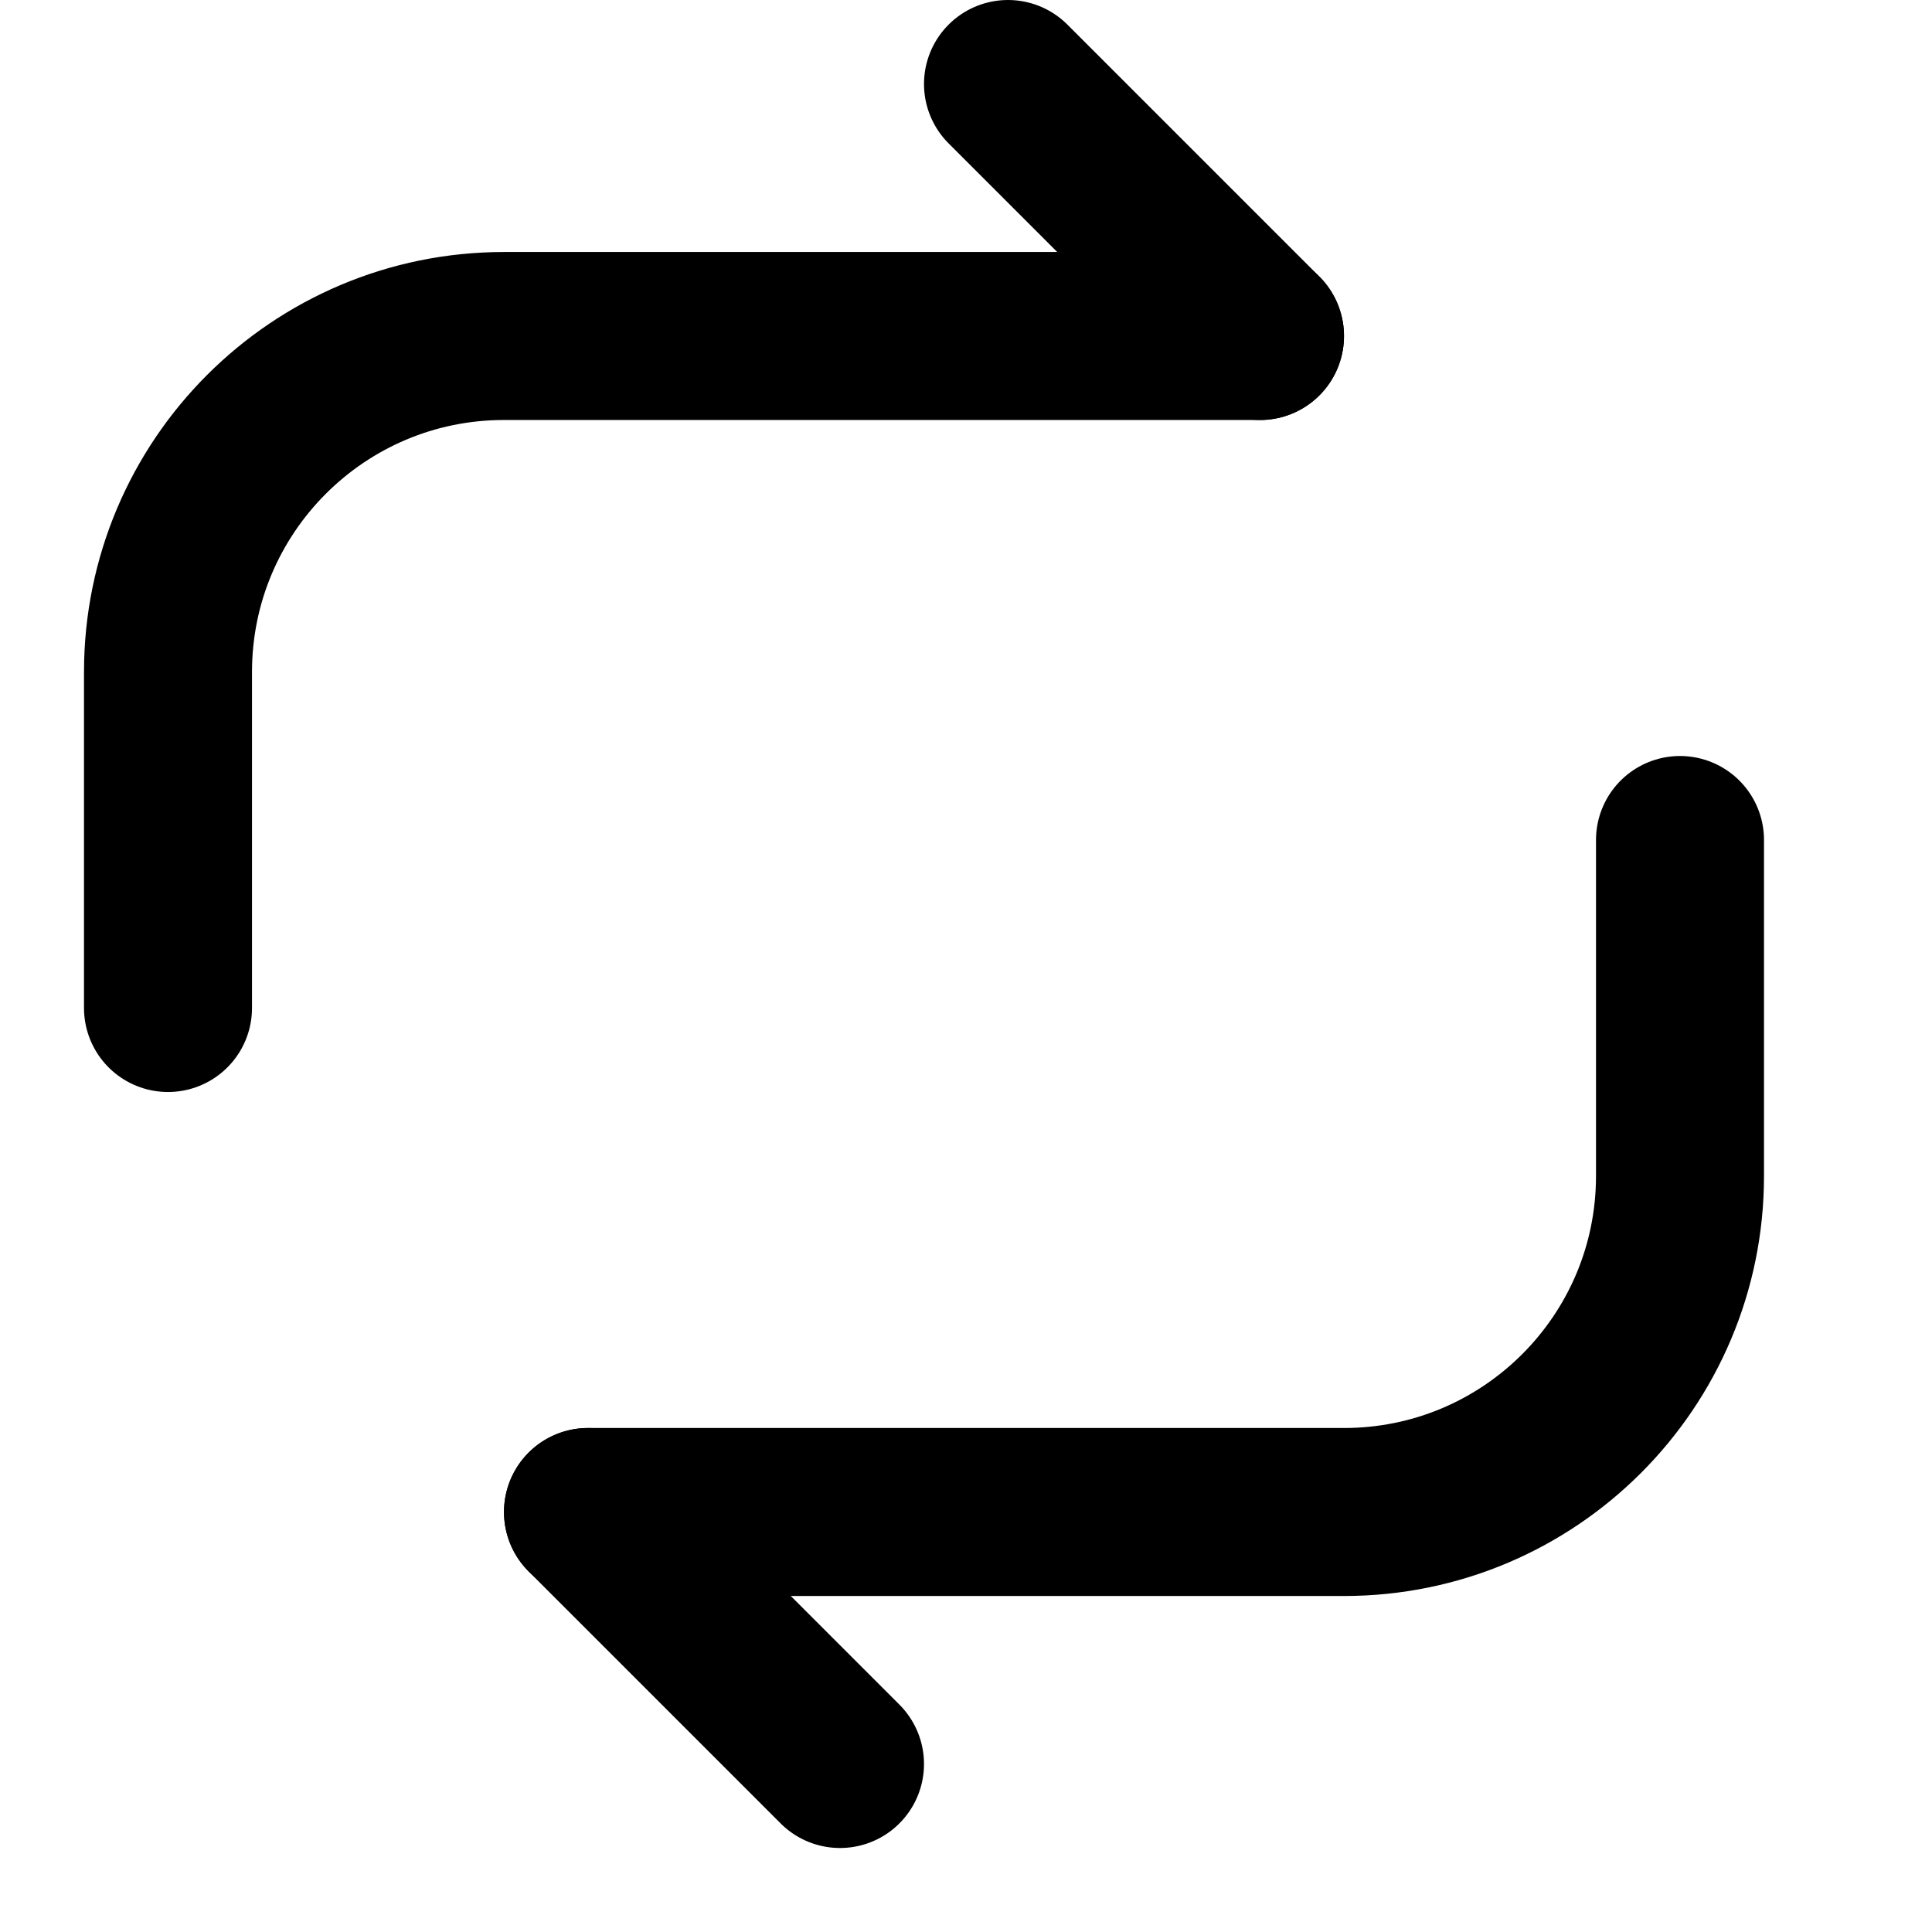
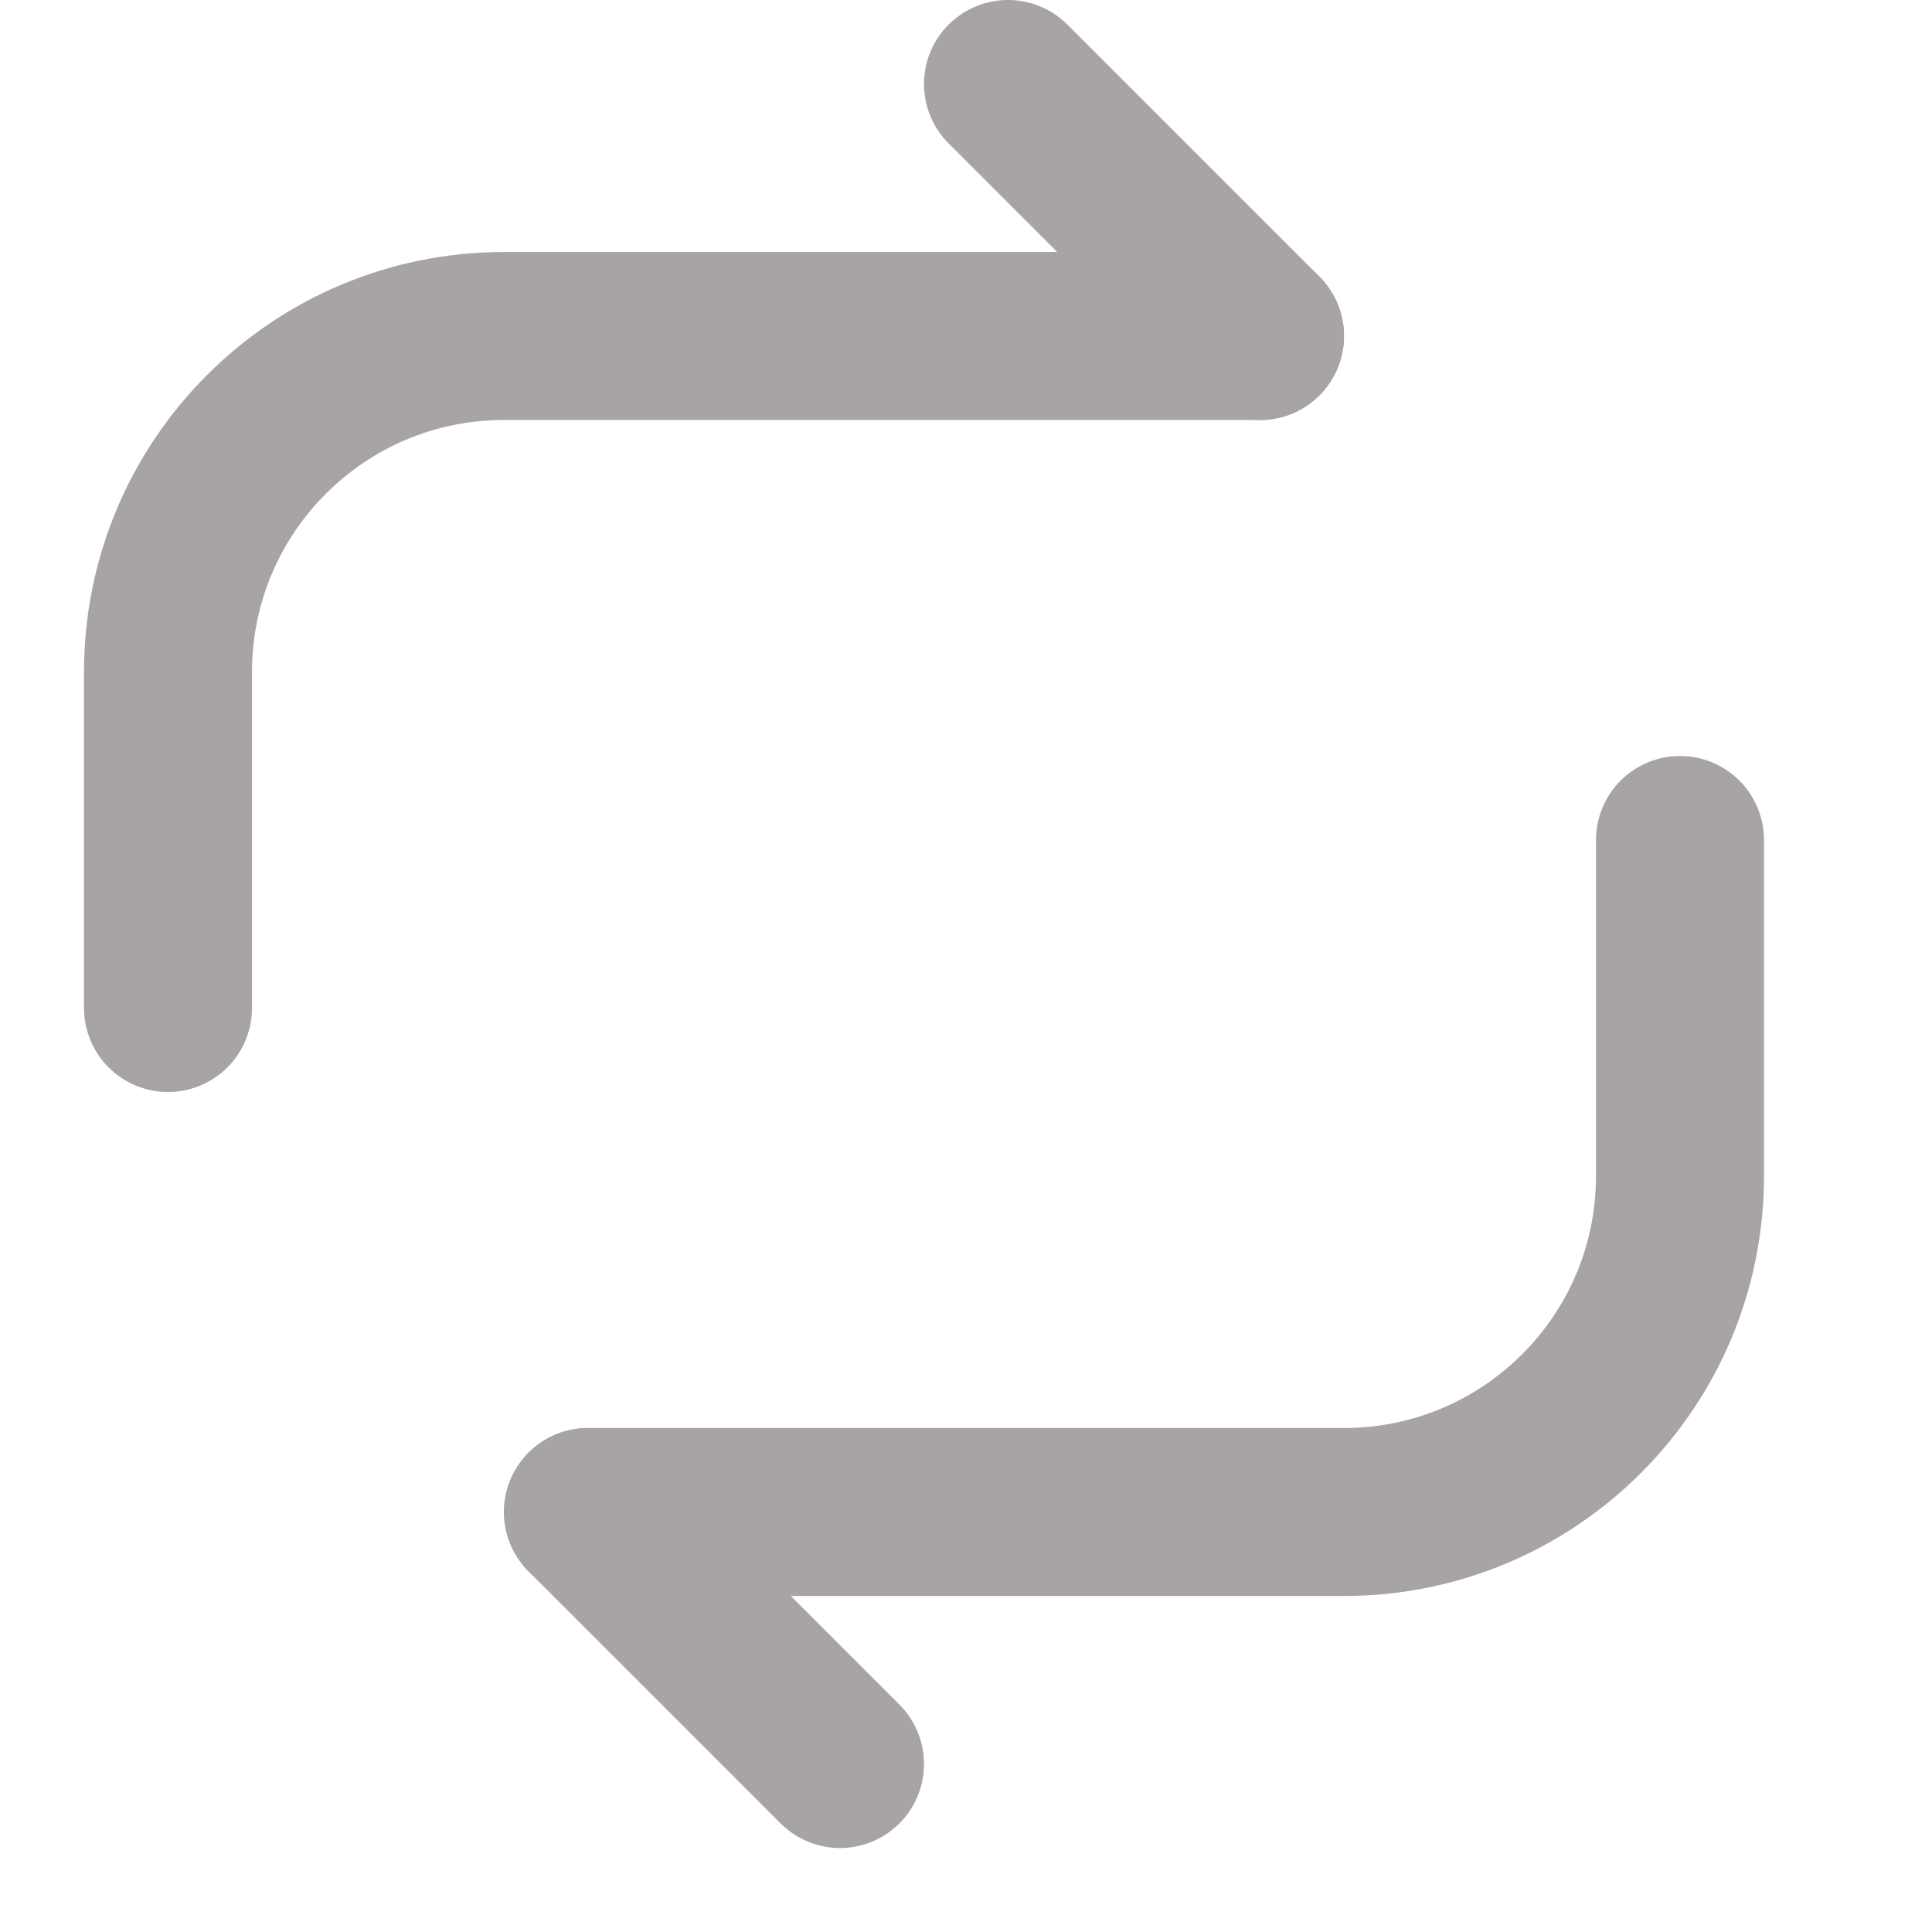
<svg xmlns="http://www.w3.org/2000/svg" width="23" height="23" viewBox="0 0 23 23" fill="none">
-   <path d="M2 12V8C2 5.791 3.791 4 6 4H15" stroke="currentColor" stroke-width="2" stroke-linecap="round" stroke-linejoin="round" />
-   <path d="M20 10L20 14C20 16.209 18.209 18 16 18L7 18" stroke="currentColor" stroke-width="2" stroke-linecap="round" stroke-linejoin="round" />
-   <path d="M12 1L15 4" stroke="currentColor" stroke-width="2" stroke-linecap="round" stroke-linejoin="round" />
-   <path d="M10 21L7 18" stroke="currentColor" stroke-width="2" stroke-linecap="round" stroke-linejoin="round" />
+   <path d="M2 12V8C2 5.791 3.791 4 6 4H15" stroke="#A8A4A4" stroke-width="2" stroke-linecap="round" stroke-linejoin="round" />
+   <path d="M20 10L20 14C20 16.209 18.209 18 16 18L7 18" stroke="#A8A4A4" stroke-width="2" stroke-linecap="round" stroke-linejoin="round" />
+   <path d="M12 1L15 4" stroke="#A8A4A4" stroke-width="2" stroke-linecap="round" stroke-linejoin="round" />
+   <path d="M10 21L7 18" stroke="#A8A4A4" stroke-width="2" stroke-linecap="round" stroke-linejoin="round" />
</svg>
